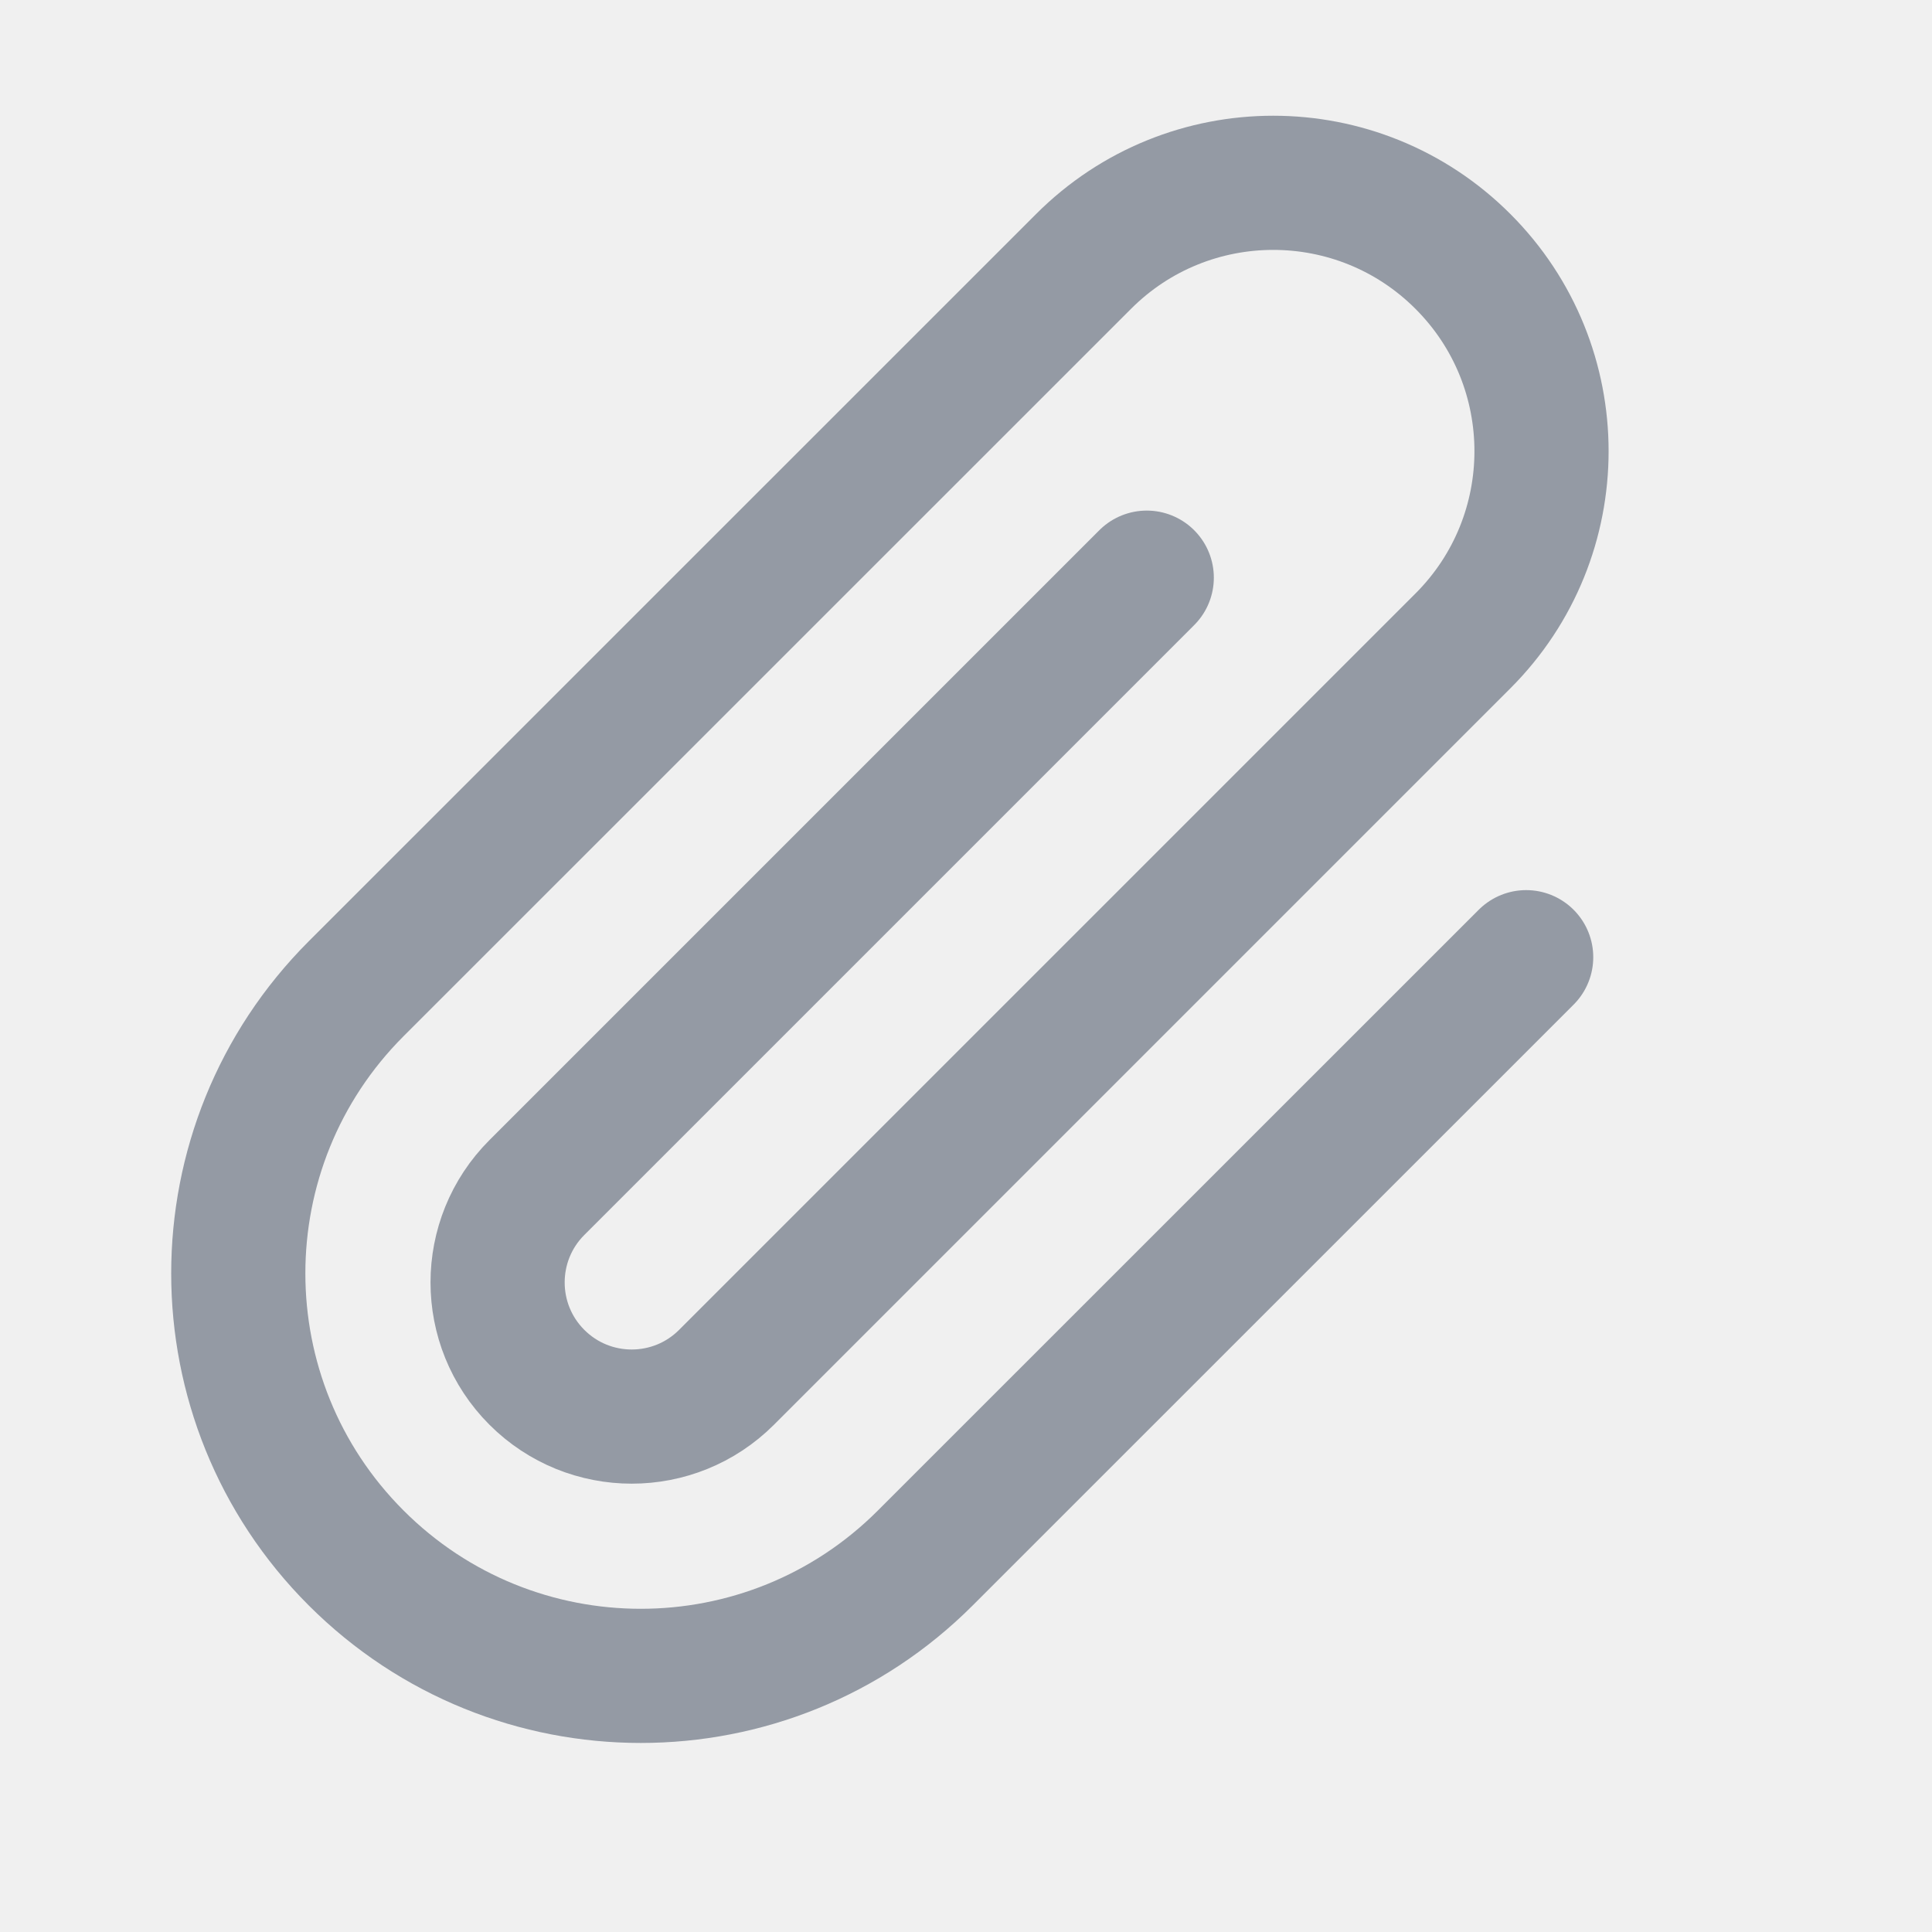
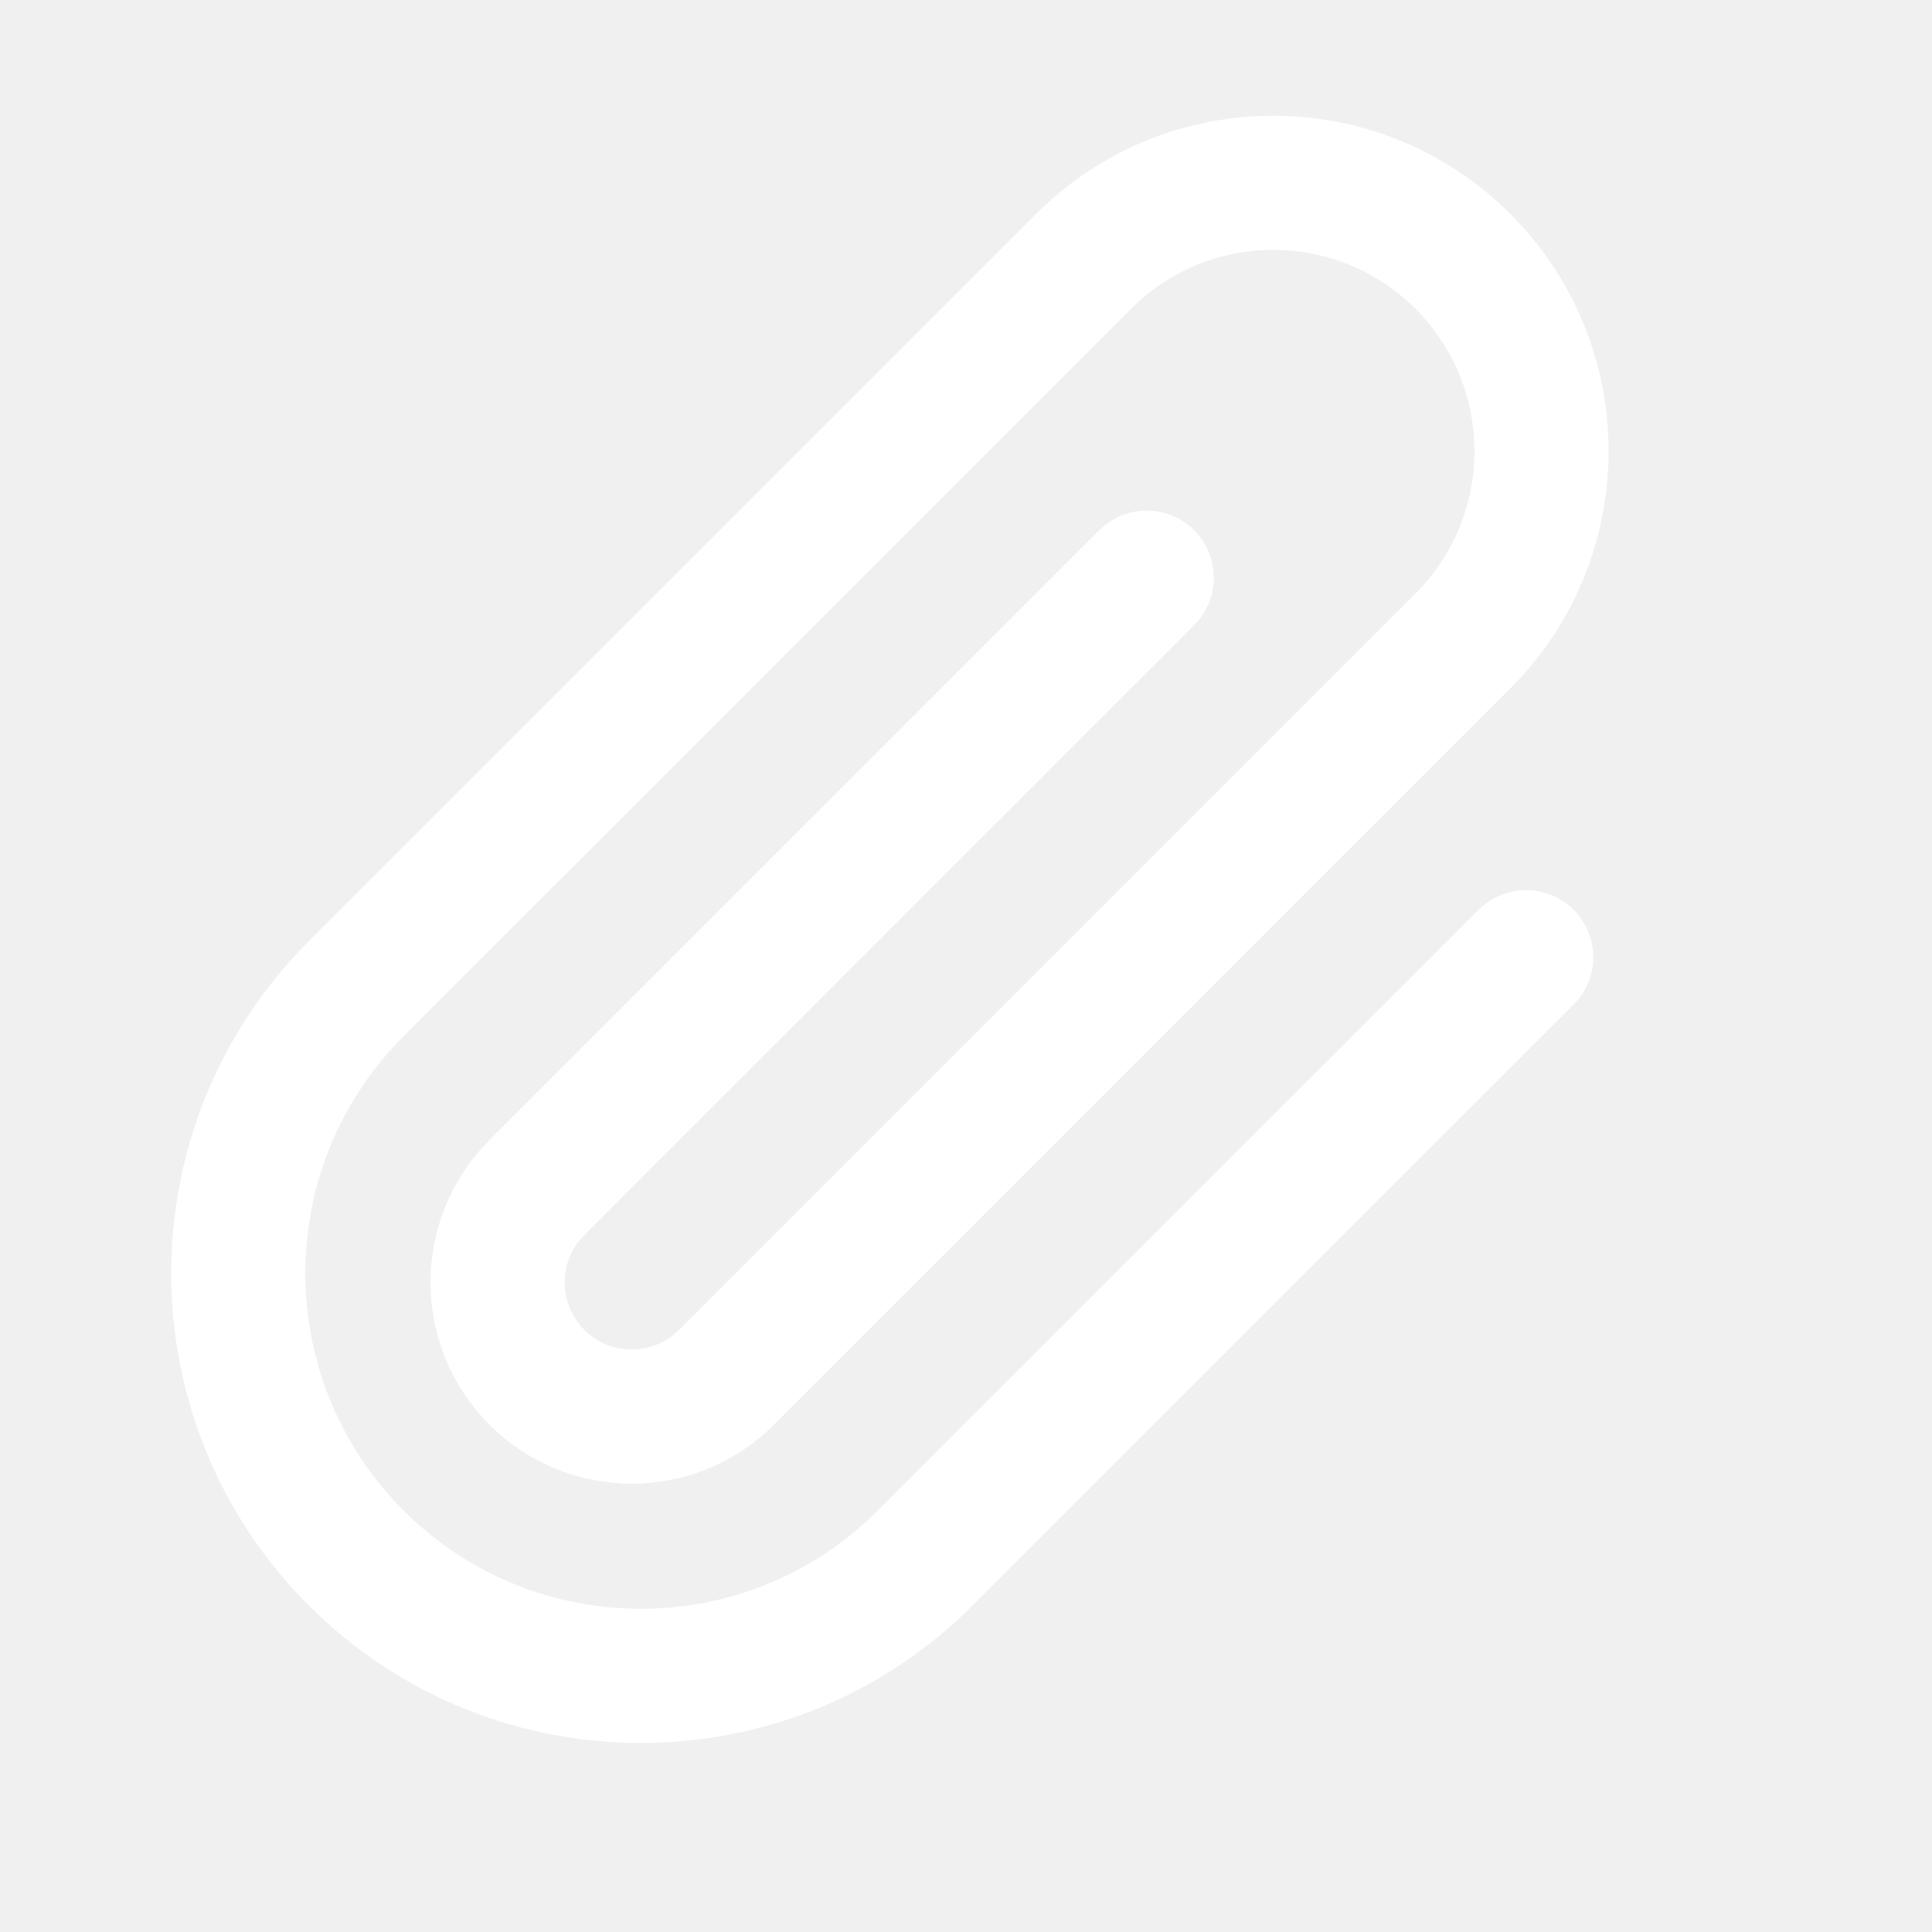
<svg xmlns="http://www.w3.org/2000/svg" width="18" height="18" viewBox="0 0 18 18" fill="none">
  <g id="Paperclip">
-     <path id="Vector 157" d="M14.219 8.918L8.621 14.515C7.157 15.98 4.783 15.98 3.318 14.515V14.515C1.854 13.051 1.854 10.677 3.318 9.212L10.095 2.436C11.071 1.459 12.654 1.459 13.63 2.436V2.436C14.606 3.412 14.606 4.995 13.63 5.971L6.769 12.832C6.281 13.32 5.49 13.32 5.002 12.832V12.832C4.514 12.344 4.514 11.552 5.002 11.064L10.684 5.382" stroke="#949AA4" stroke-width="1.25" stroke-linecap="round" />
+     <path id="Vector 157" d="M14.219 8.918L8.621 14.515C7.157 15.98 4.783 15.98 3.318 14.515V14.515C1.854 13.051 1.854 10.677 3.318 9.212L10.095 2.436C11.071 1.459 12.654 1.459 13.63 2.436V2.436C14.606 3.412 14.606 4.995 13.63 5.971L6.769 12.832C6.281 13.32 5.49 13.32 5.002 12.832V12.832C4.514 12.344 4.514 11.552 5.002 11.064L10.684 5.382" stroke="#fff" stroke-width="1.25" stroke-linecap="round" />
  </g>
</svg>
